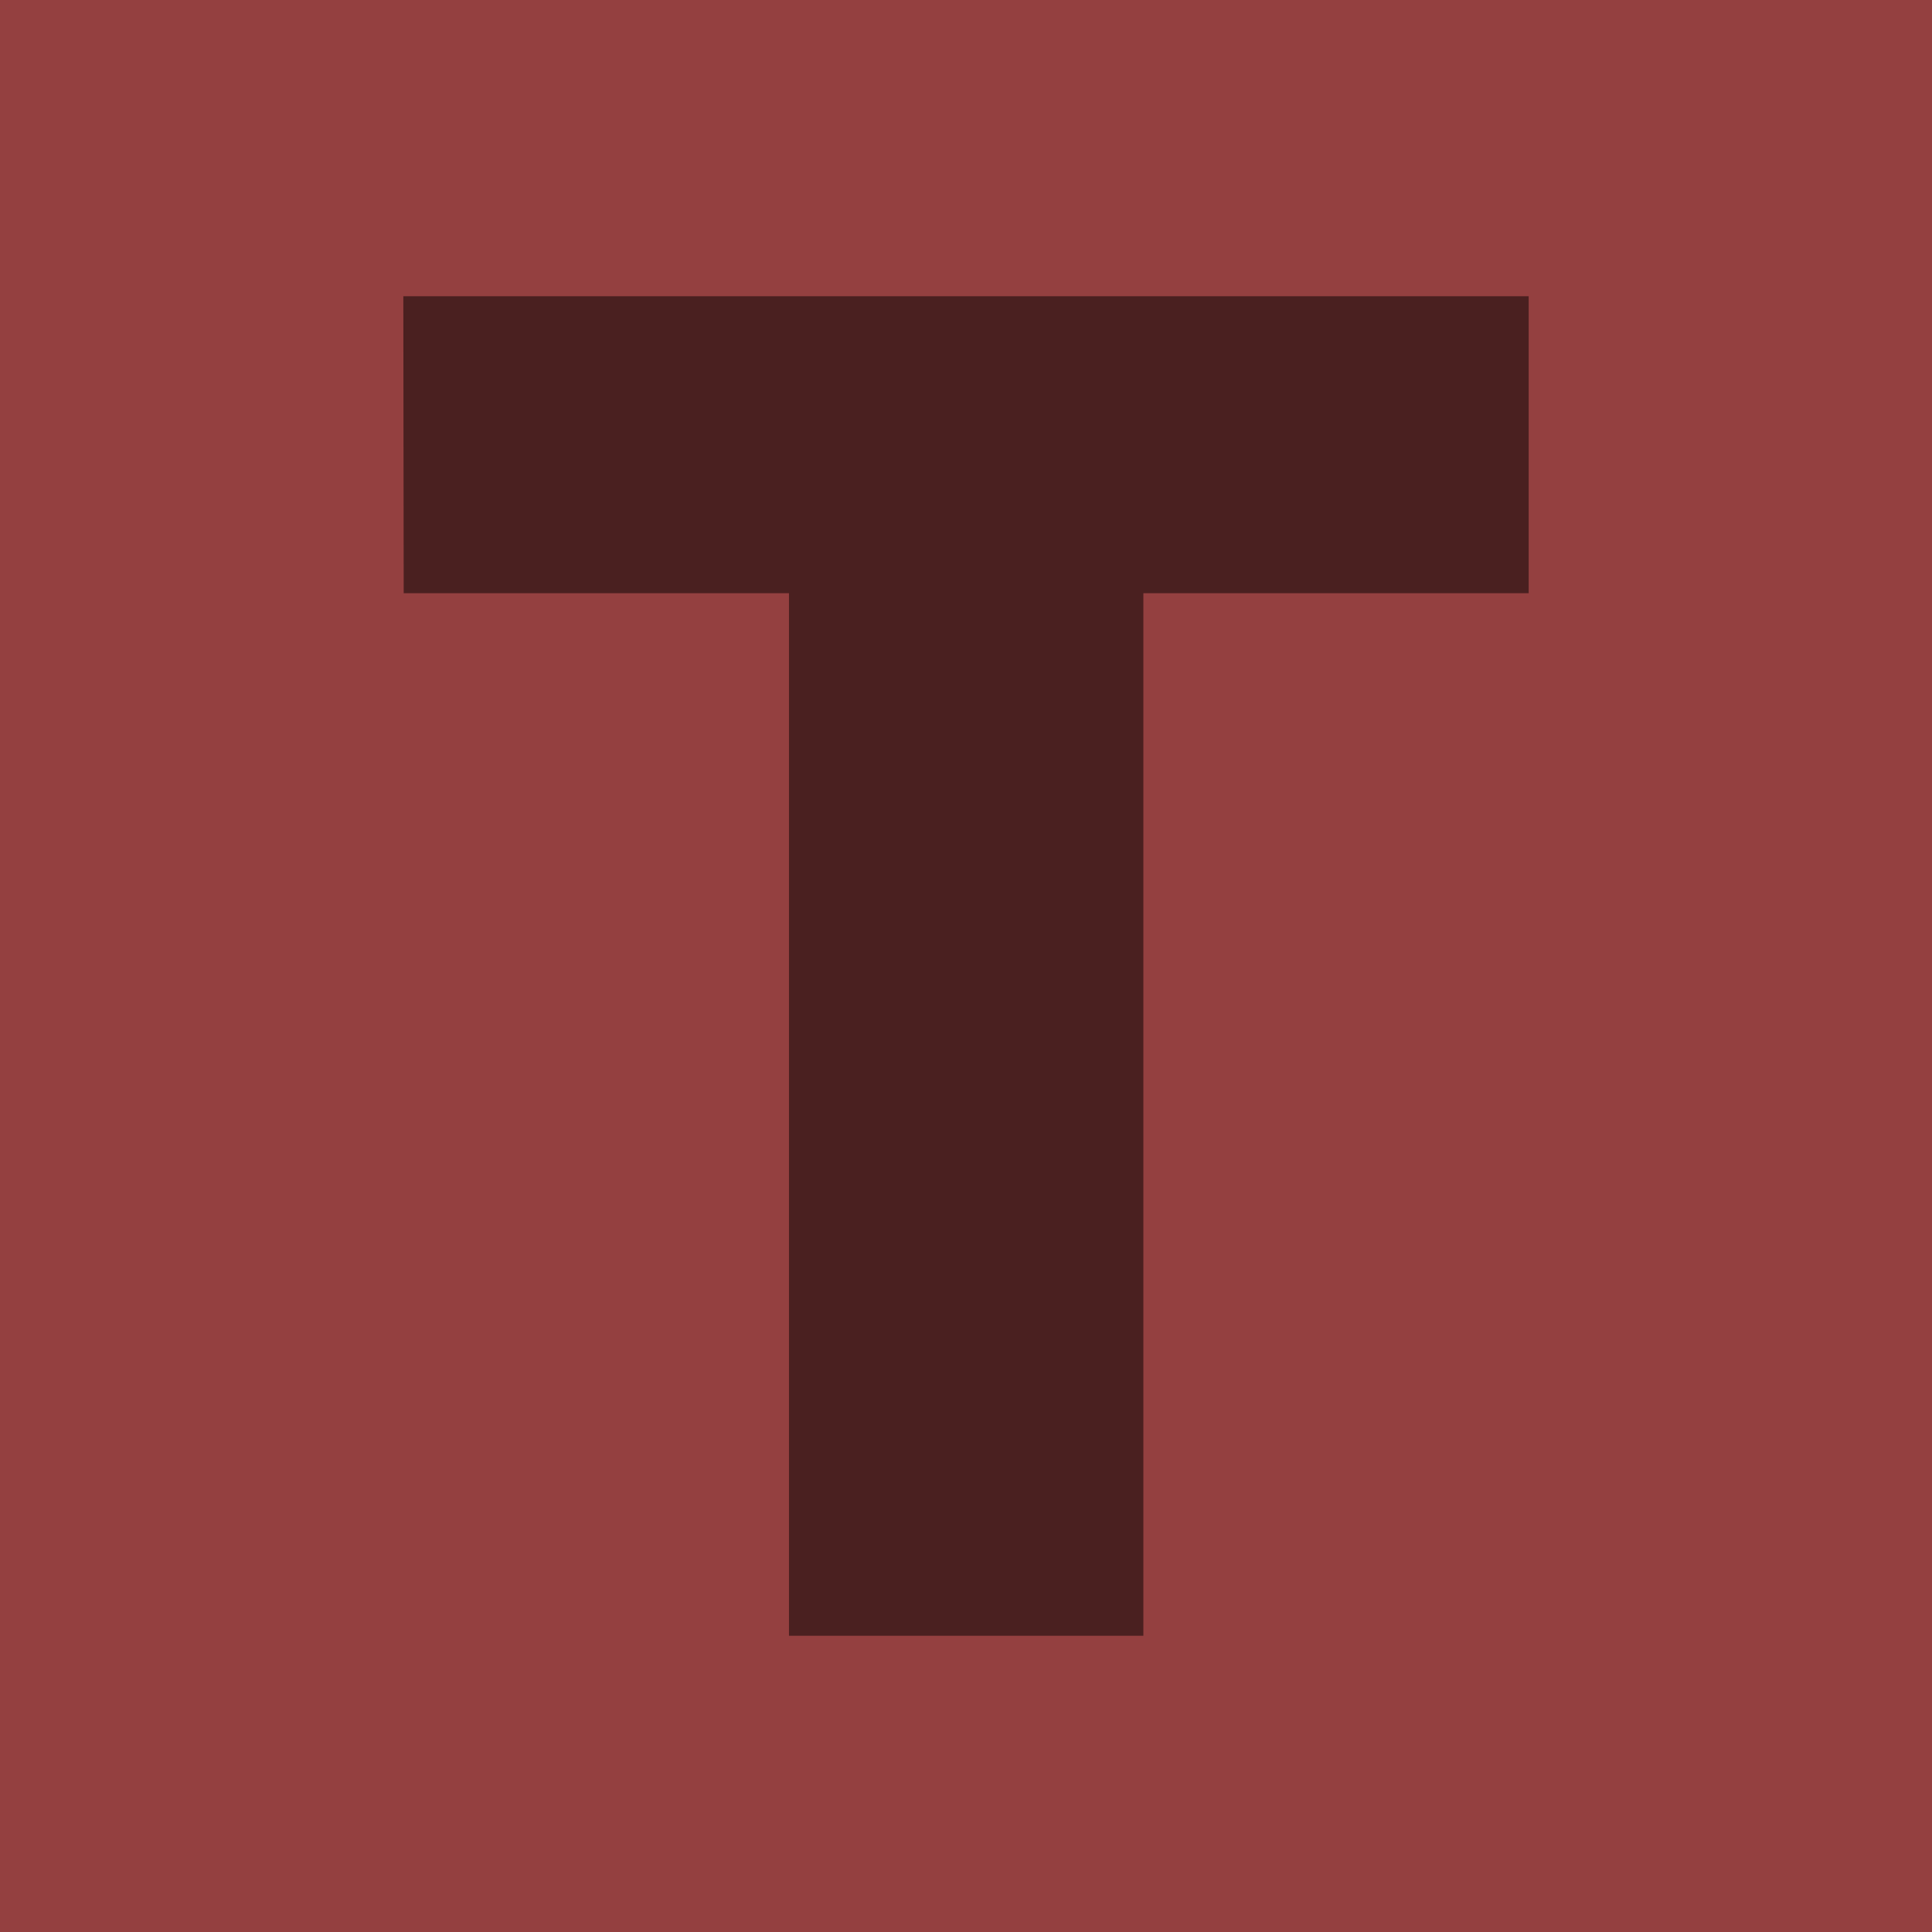
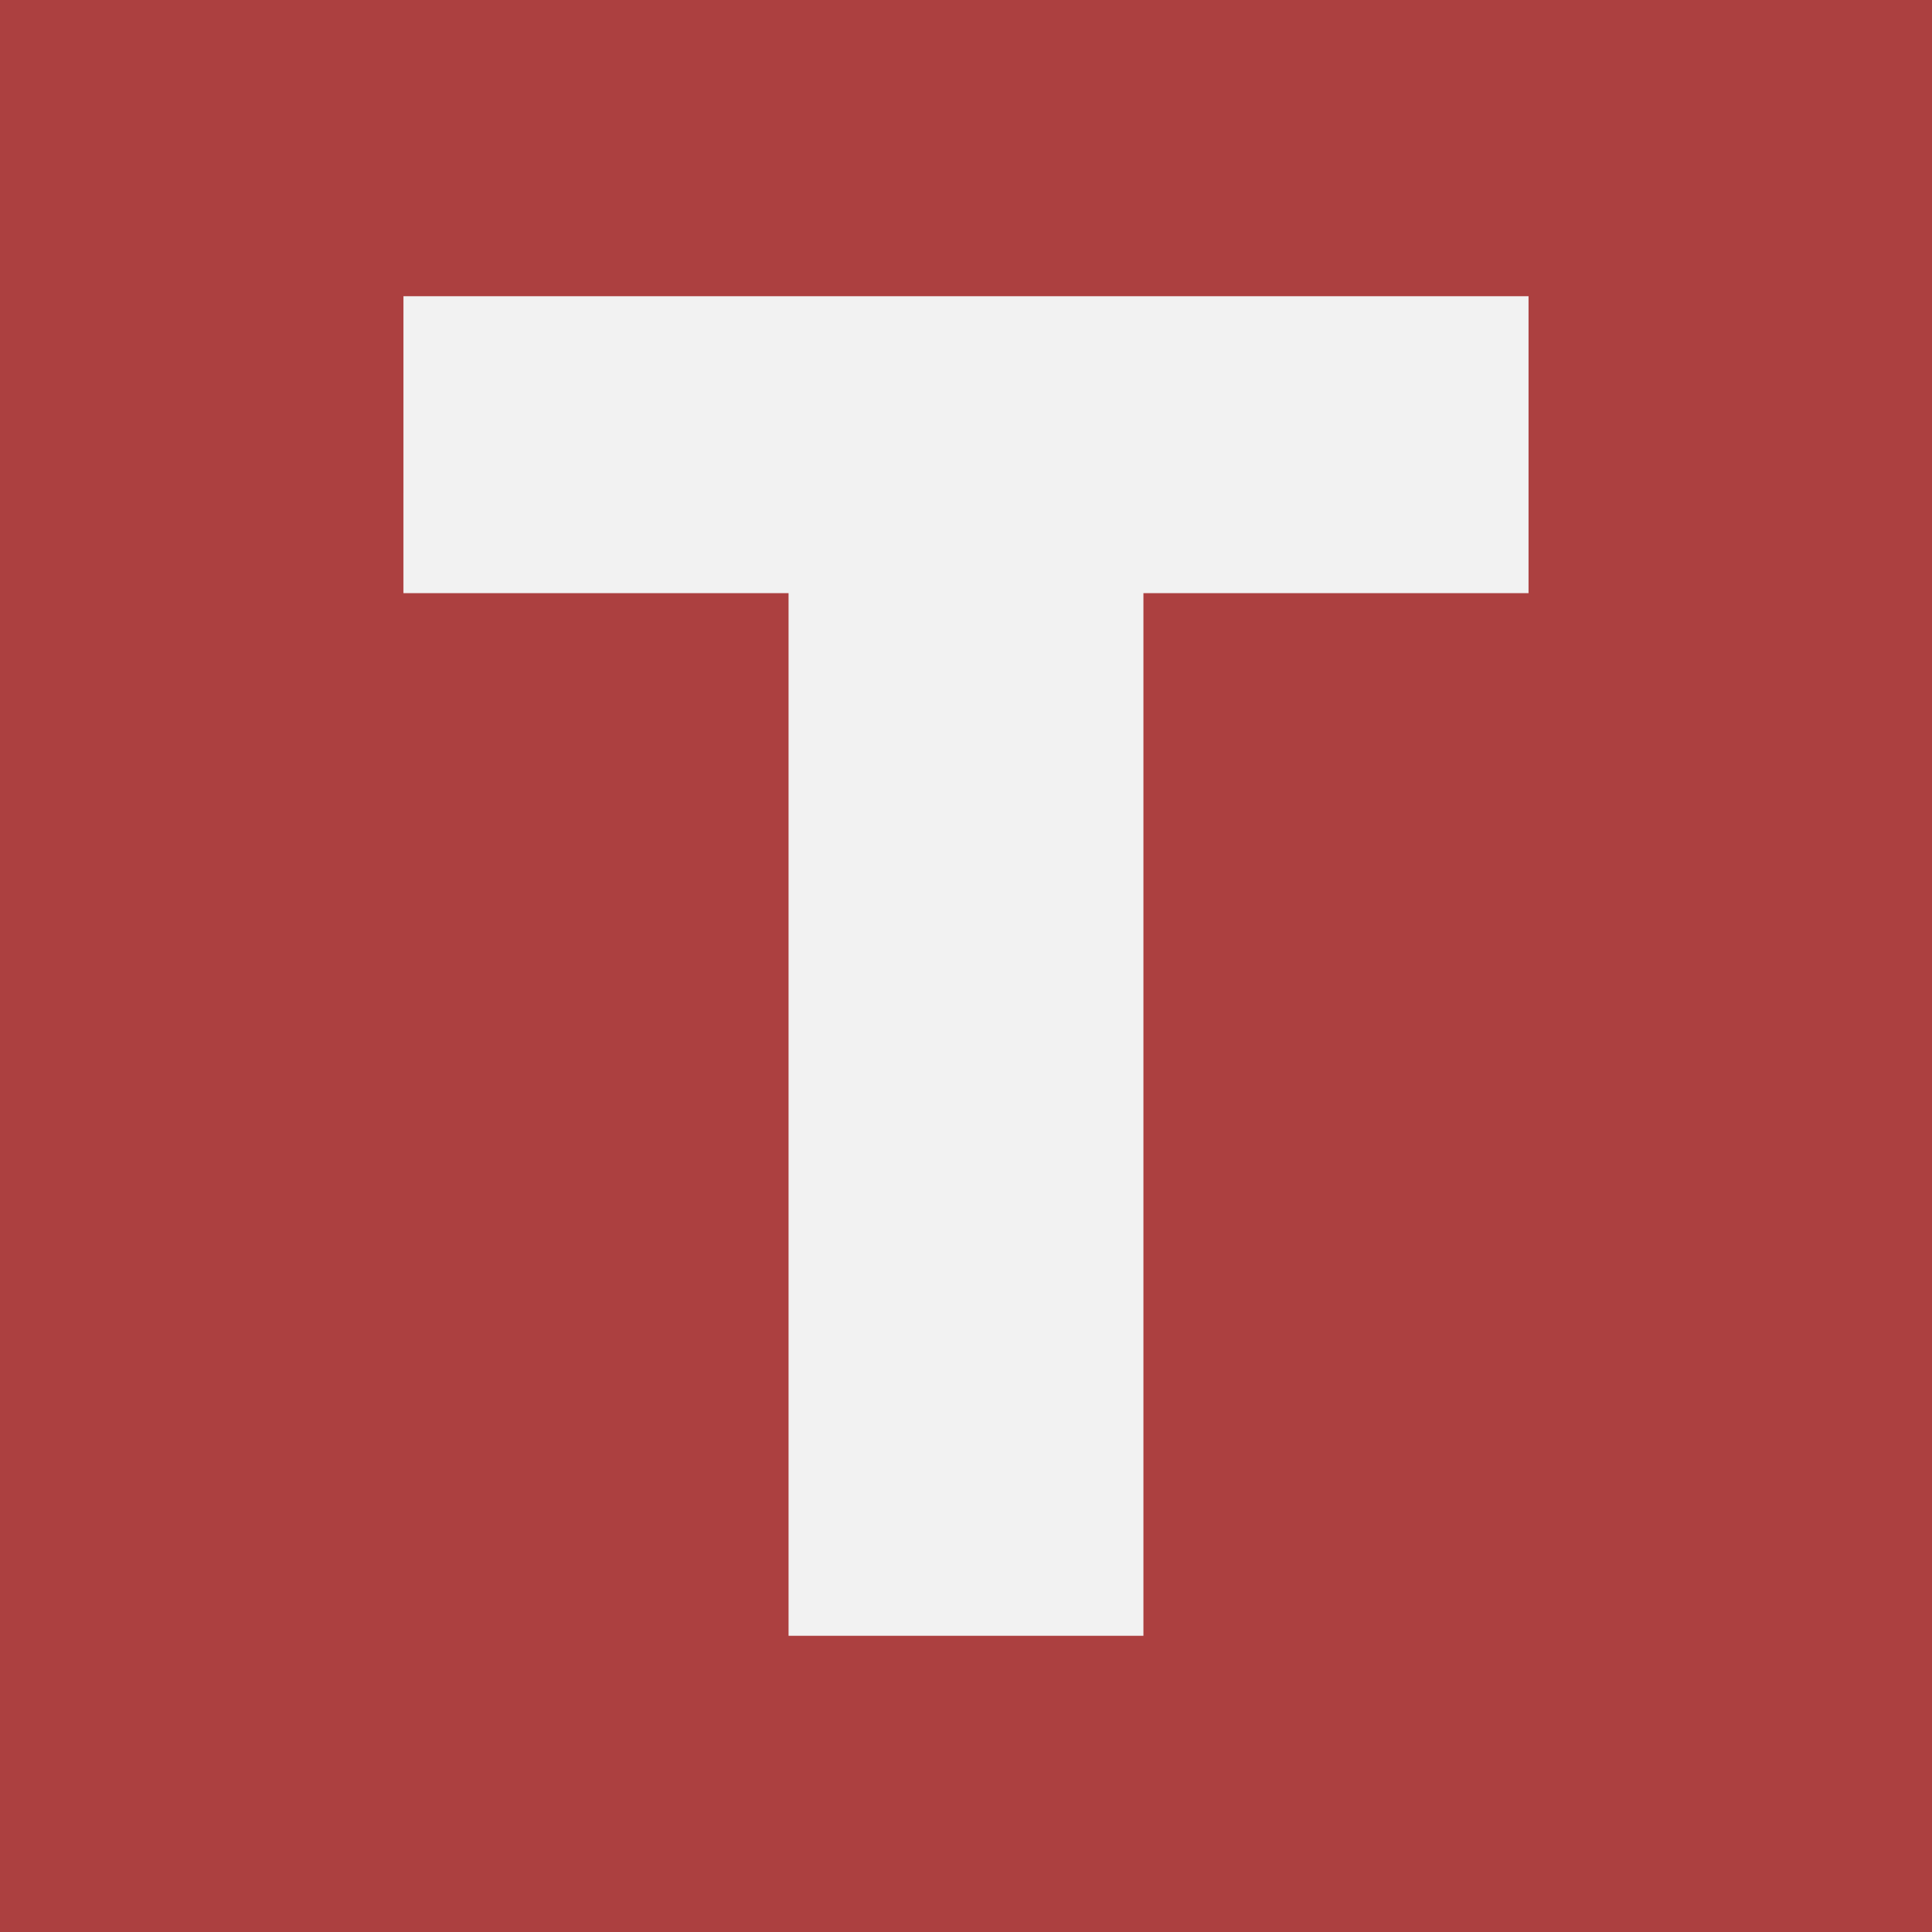
<svg xmlns="http://www.w3.org/2000/svg" width="12" height="12" viewBox="0 0 12 12" version="1.1" id="svg1593">
  <defs id="defs1597" />
-   <rect style="opacity:1;fill:#944040;fill-opacity:1;fill-rule:nonzero;stroke:none;stroke-width:0.5;stroke-linecap:square;stroke-linejoin:miter;stroke-miterlimit:4;stroke-dasharray:none;stroke-dashoffset:0;stroke-opacity:0.502;paint-order:normal" id="rect863" width="12" height="12" x="0" y="0" />
-   <g id="g1173" transform="matrix(2.285714,0,0,2.285714,-39.71429,-5.428572)" style="fill:#000000;fill-opacity:0.502">
-     <path style="opacity:1;fill:#000000;fill-opacity:0.502;fill-rule:nonzero;stroke:none;stroke-width:0.178;stroke-linecap:square;stroke-linejoin:miter;stroke-miterlimit:4;stroke-dasharray:none;stroke-dashoffset:0;stroke-opacity:0.029;paint-order:normal" d="m 18.471,3.18 h 3.058 v 0.807 h -1.047 v 2.833 h -0.963 v -2.833 h -1.047 z" id="rect815-1" />
-   </g>
+   <path style="opacity:1;fill:#ac4040;fill-opacity:1;fill-rule:nonzero;stroke:none;stroke-width:0.5;stroke-linecap:square;stroke-linejoin:miter;stroke-miterlimit:4;stroke-dasharray:none;stroke-dashoffset:0;stroke-opacity:0.502;paint-order:normal" d="M 0 0 L 0 12 L 12 12 L 12 0 L 0 0 z M 2.506 1.84 L 9.494 1.84 L 9.494 3.684 L 7.102 3.684 L 7.102 10.16 L 4.898 10.16 L 4.898 3.684 L 2.506 3.684 L 2.506 1.84 z " id="rect863" />
+   <g id="g1173" transform="matrix(2.285714,0,0,2.285714,-39.71429,-5.428572)" style="fill:#000000;fill-opacity:0.502" />
+   <path id="rect815-1" d="m 2.505,1.84 h 6.989 v 1.844 h -2.394 v 6.477 h -2.202 v -6.477 h -2.394 z" style="opacity:1;fill:#ffffff;fill-opacity:0.125;fill-rule:nonzero;stroke:none;stroke-width:0.406;stroke-linecap:square;stroke-linejoin:miter;stroke-miterlimit:4;stroke-dasharray:none;stroke-dashoffset:0;stroke-opacity:0.029;paint-order:normal" />
</svg>
